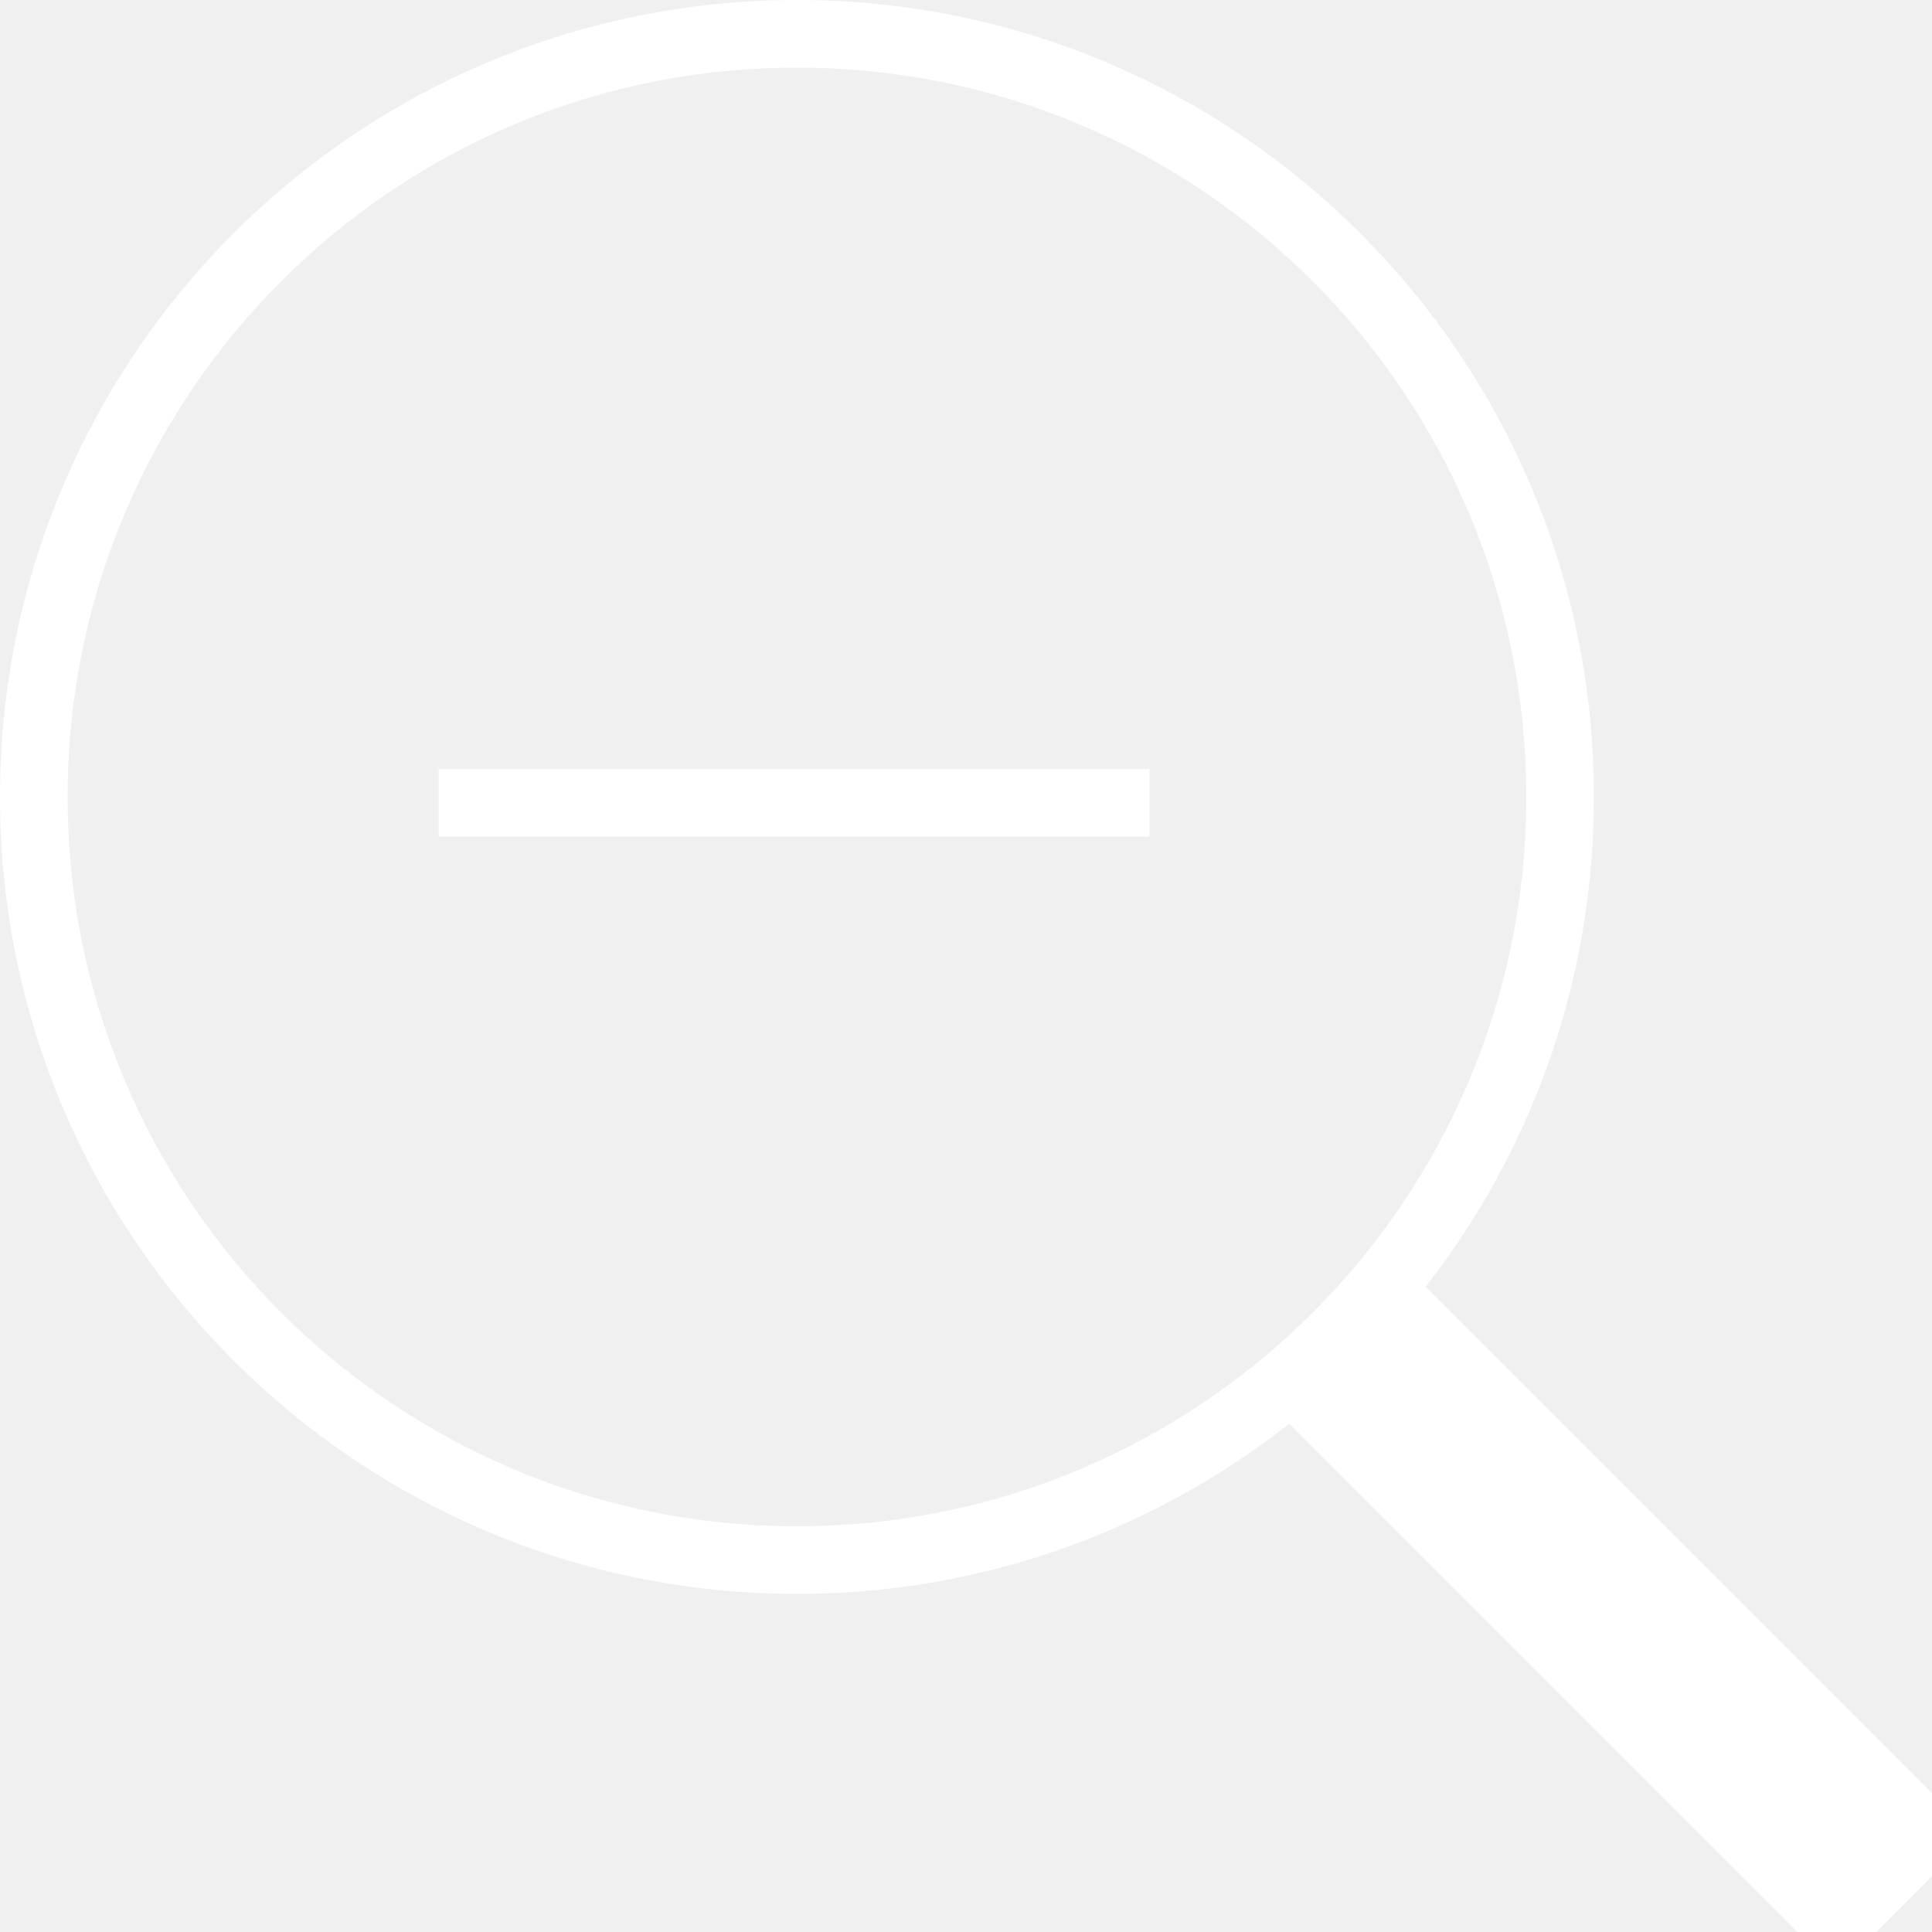
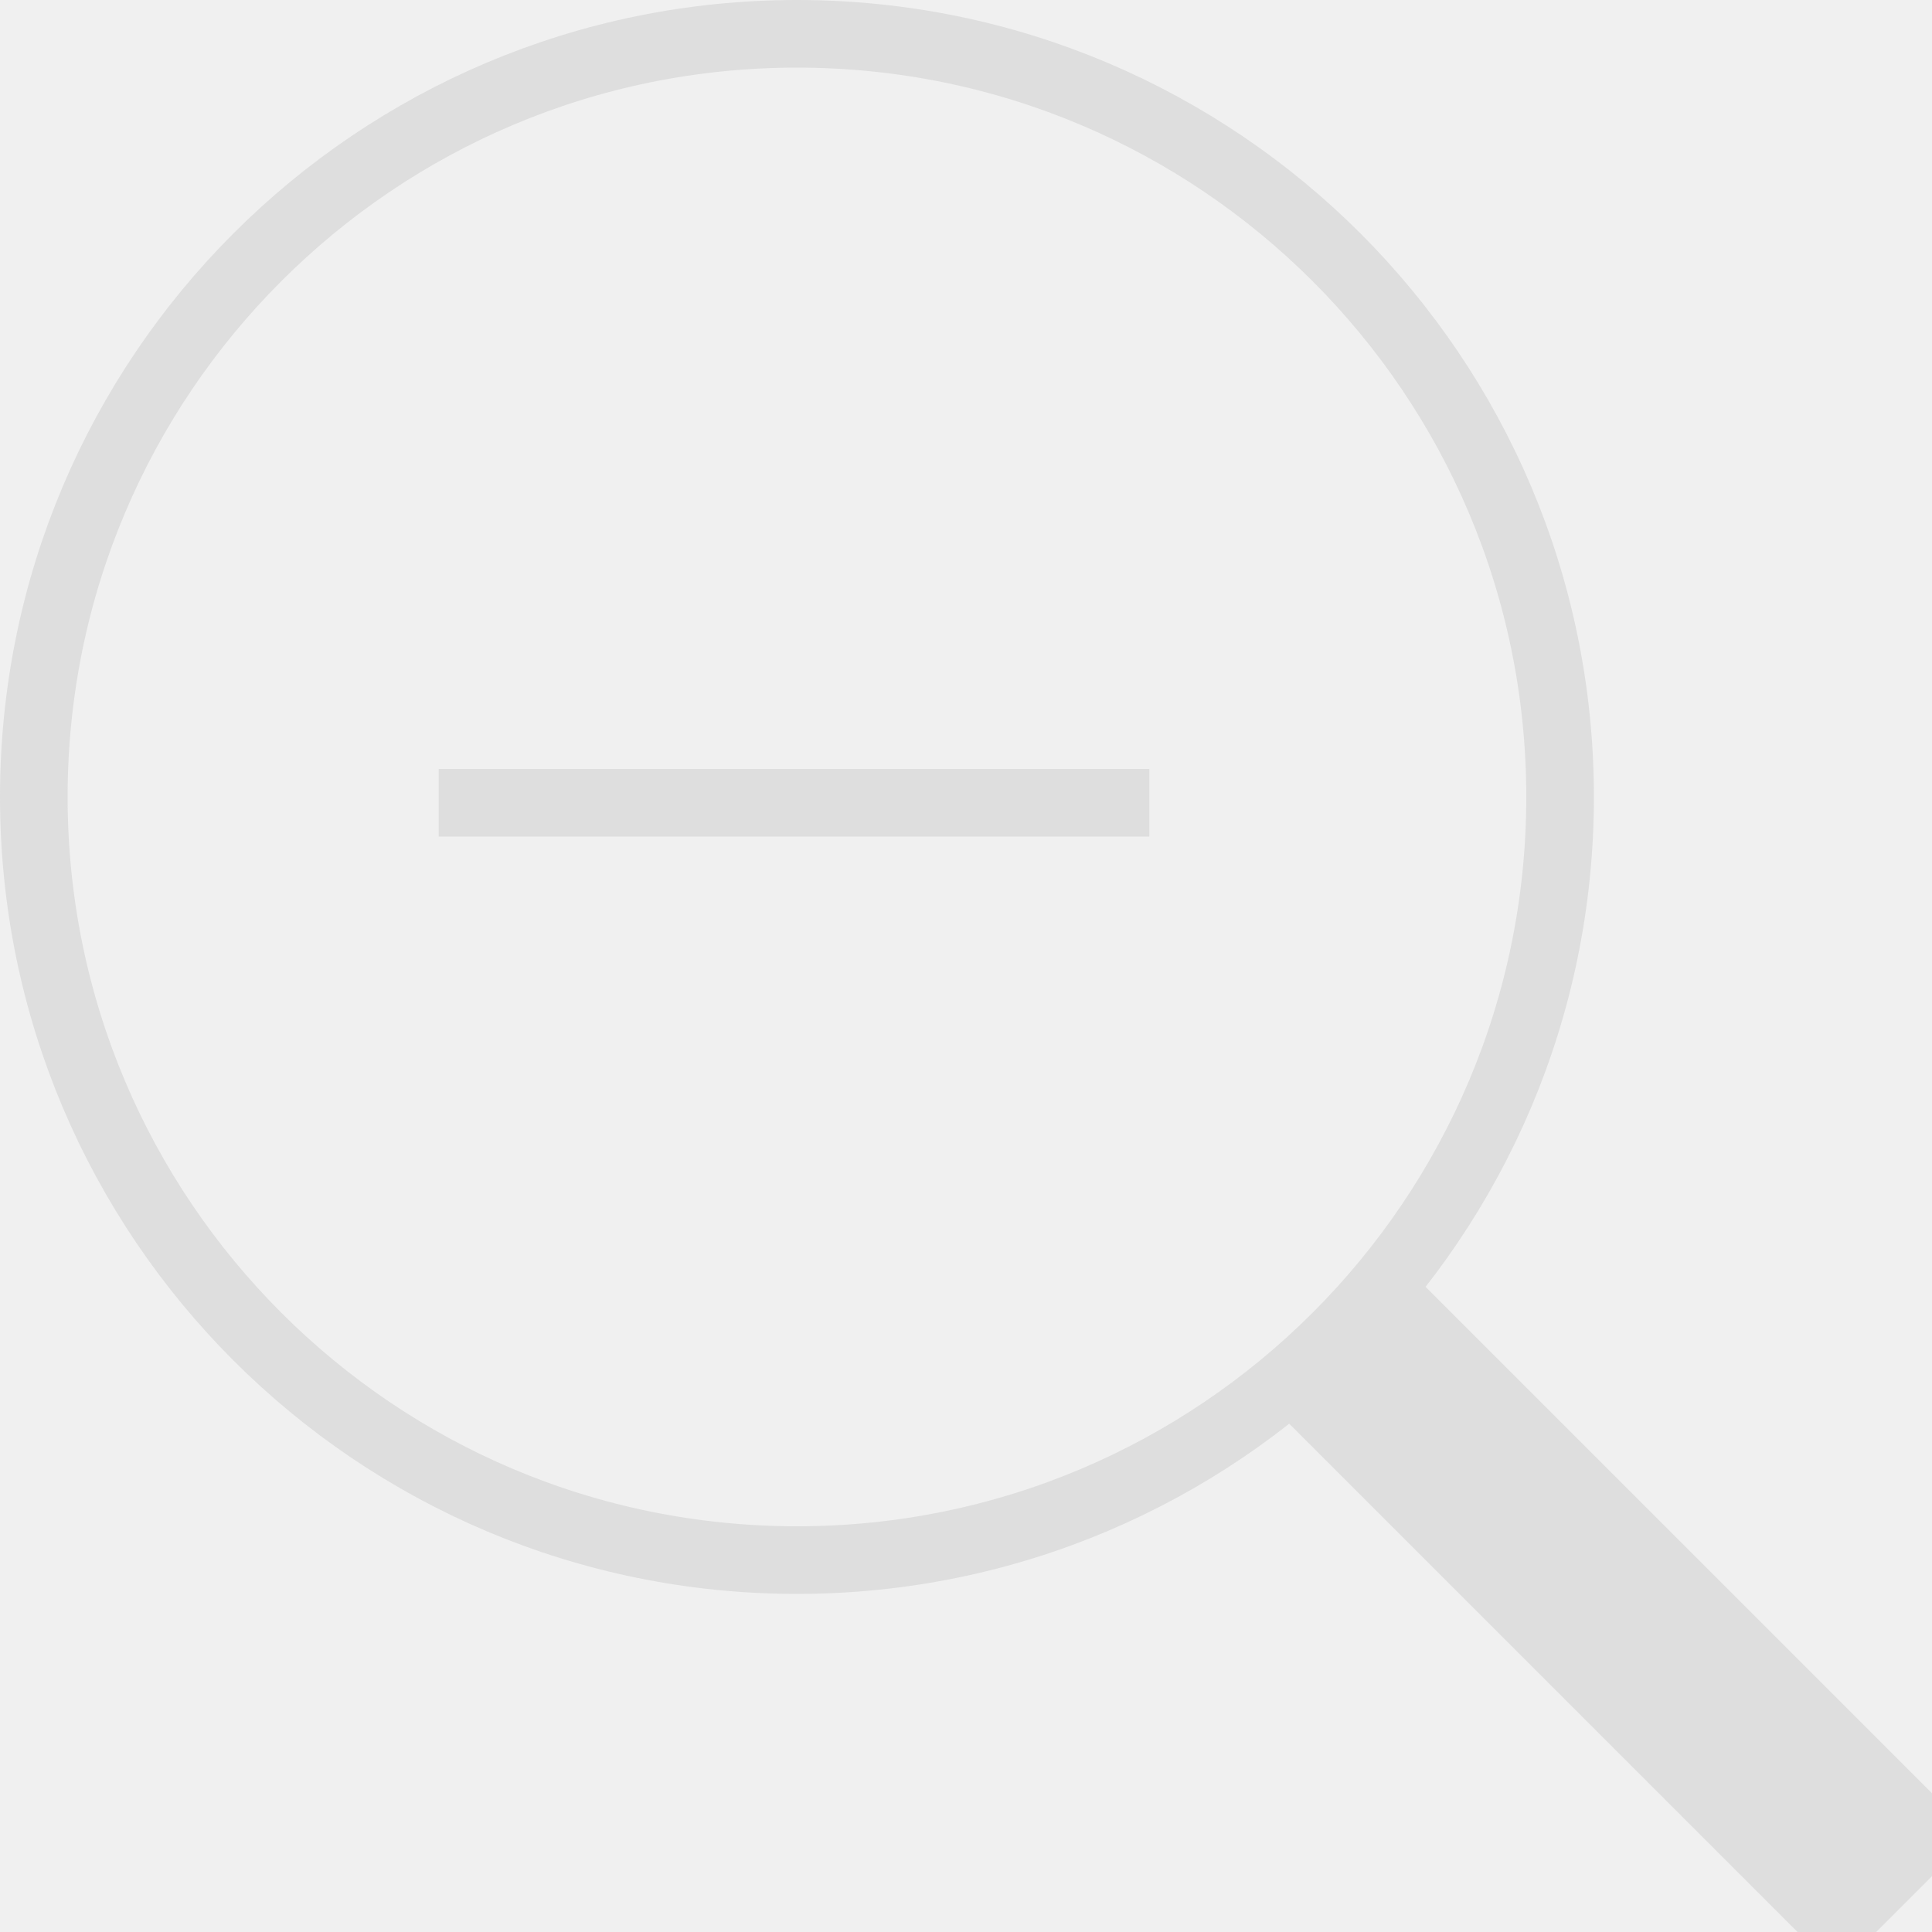
<svg xmlns="http://www.w3.org/2000/svg" width="20" height="20">
  <g>
    <rect fill="none" id="canvas_background" height="22" width="22" y="-1" x="-1" />
    <g display="none" id="canvasGrid">
      <rect id="svg_2" fill="url(#gridpattern)" stroke-width="0" y="0" x="0" height="100%" width="100%" />
    </g>
  </g>
  <g>
-     <ellipse stroke="#fff" ry="7.9" rx="7.9" id="svg_9" cy="8.25" cx="8.25" fill-opacity="null" stroke-opacity="null" stroke-width="0.7" fill="none" />
-     <line stroke="#fff" stroke-linecap="null" stroke-linejoin="null" id="svg_11" y2="19.7" x2="19.722" y1="13.836" x1="13.858" fill-opacity="null" stroke-opacity="null" stroke-width="2" fill="none" />
-     <line stroke-linecap="null" stroke-linejoin="null" id="svg_13" y2="8.31" x2="11.898" y1="8.31" x1="4.541" fill-opacity="null" stroke-width="0.7" stroke="#fff" fill="none" />
+     <ellipse stroke="#dedede" ry="7.9" rx="7.9" id="svg_9" cy="8.25" cx="8.25" fill-opacity="null" stroke-opacity="null" stroke-width="0.7" fill="none" />
+     <line stroke="#dedede" stroke-linecap="null" stroke-linejoin="null" id="svg_11" y2="19.7" x2="19.722" y1="13.836" x1="13.858" fill-opacity="null" stroke-opacity="null" stroke-width="2" fill="none" />
+     <line stroke-linecap="null" stroke-linejoin="null" id="svg_13" y2="8.31" x2="11.898" y1="8.31" x1="4.541" fill-opacity="null" stroke-width="0.7" stroke="#dedede" fill="none" />
  </g>
</svg>
